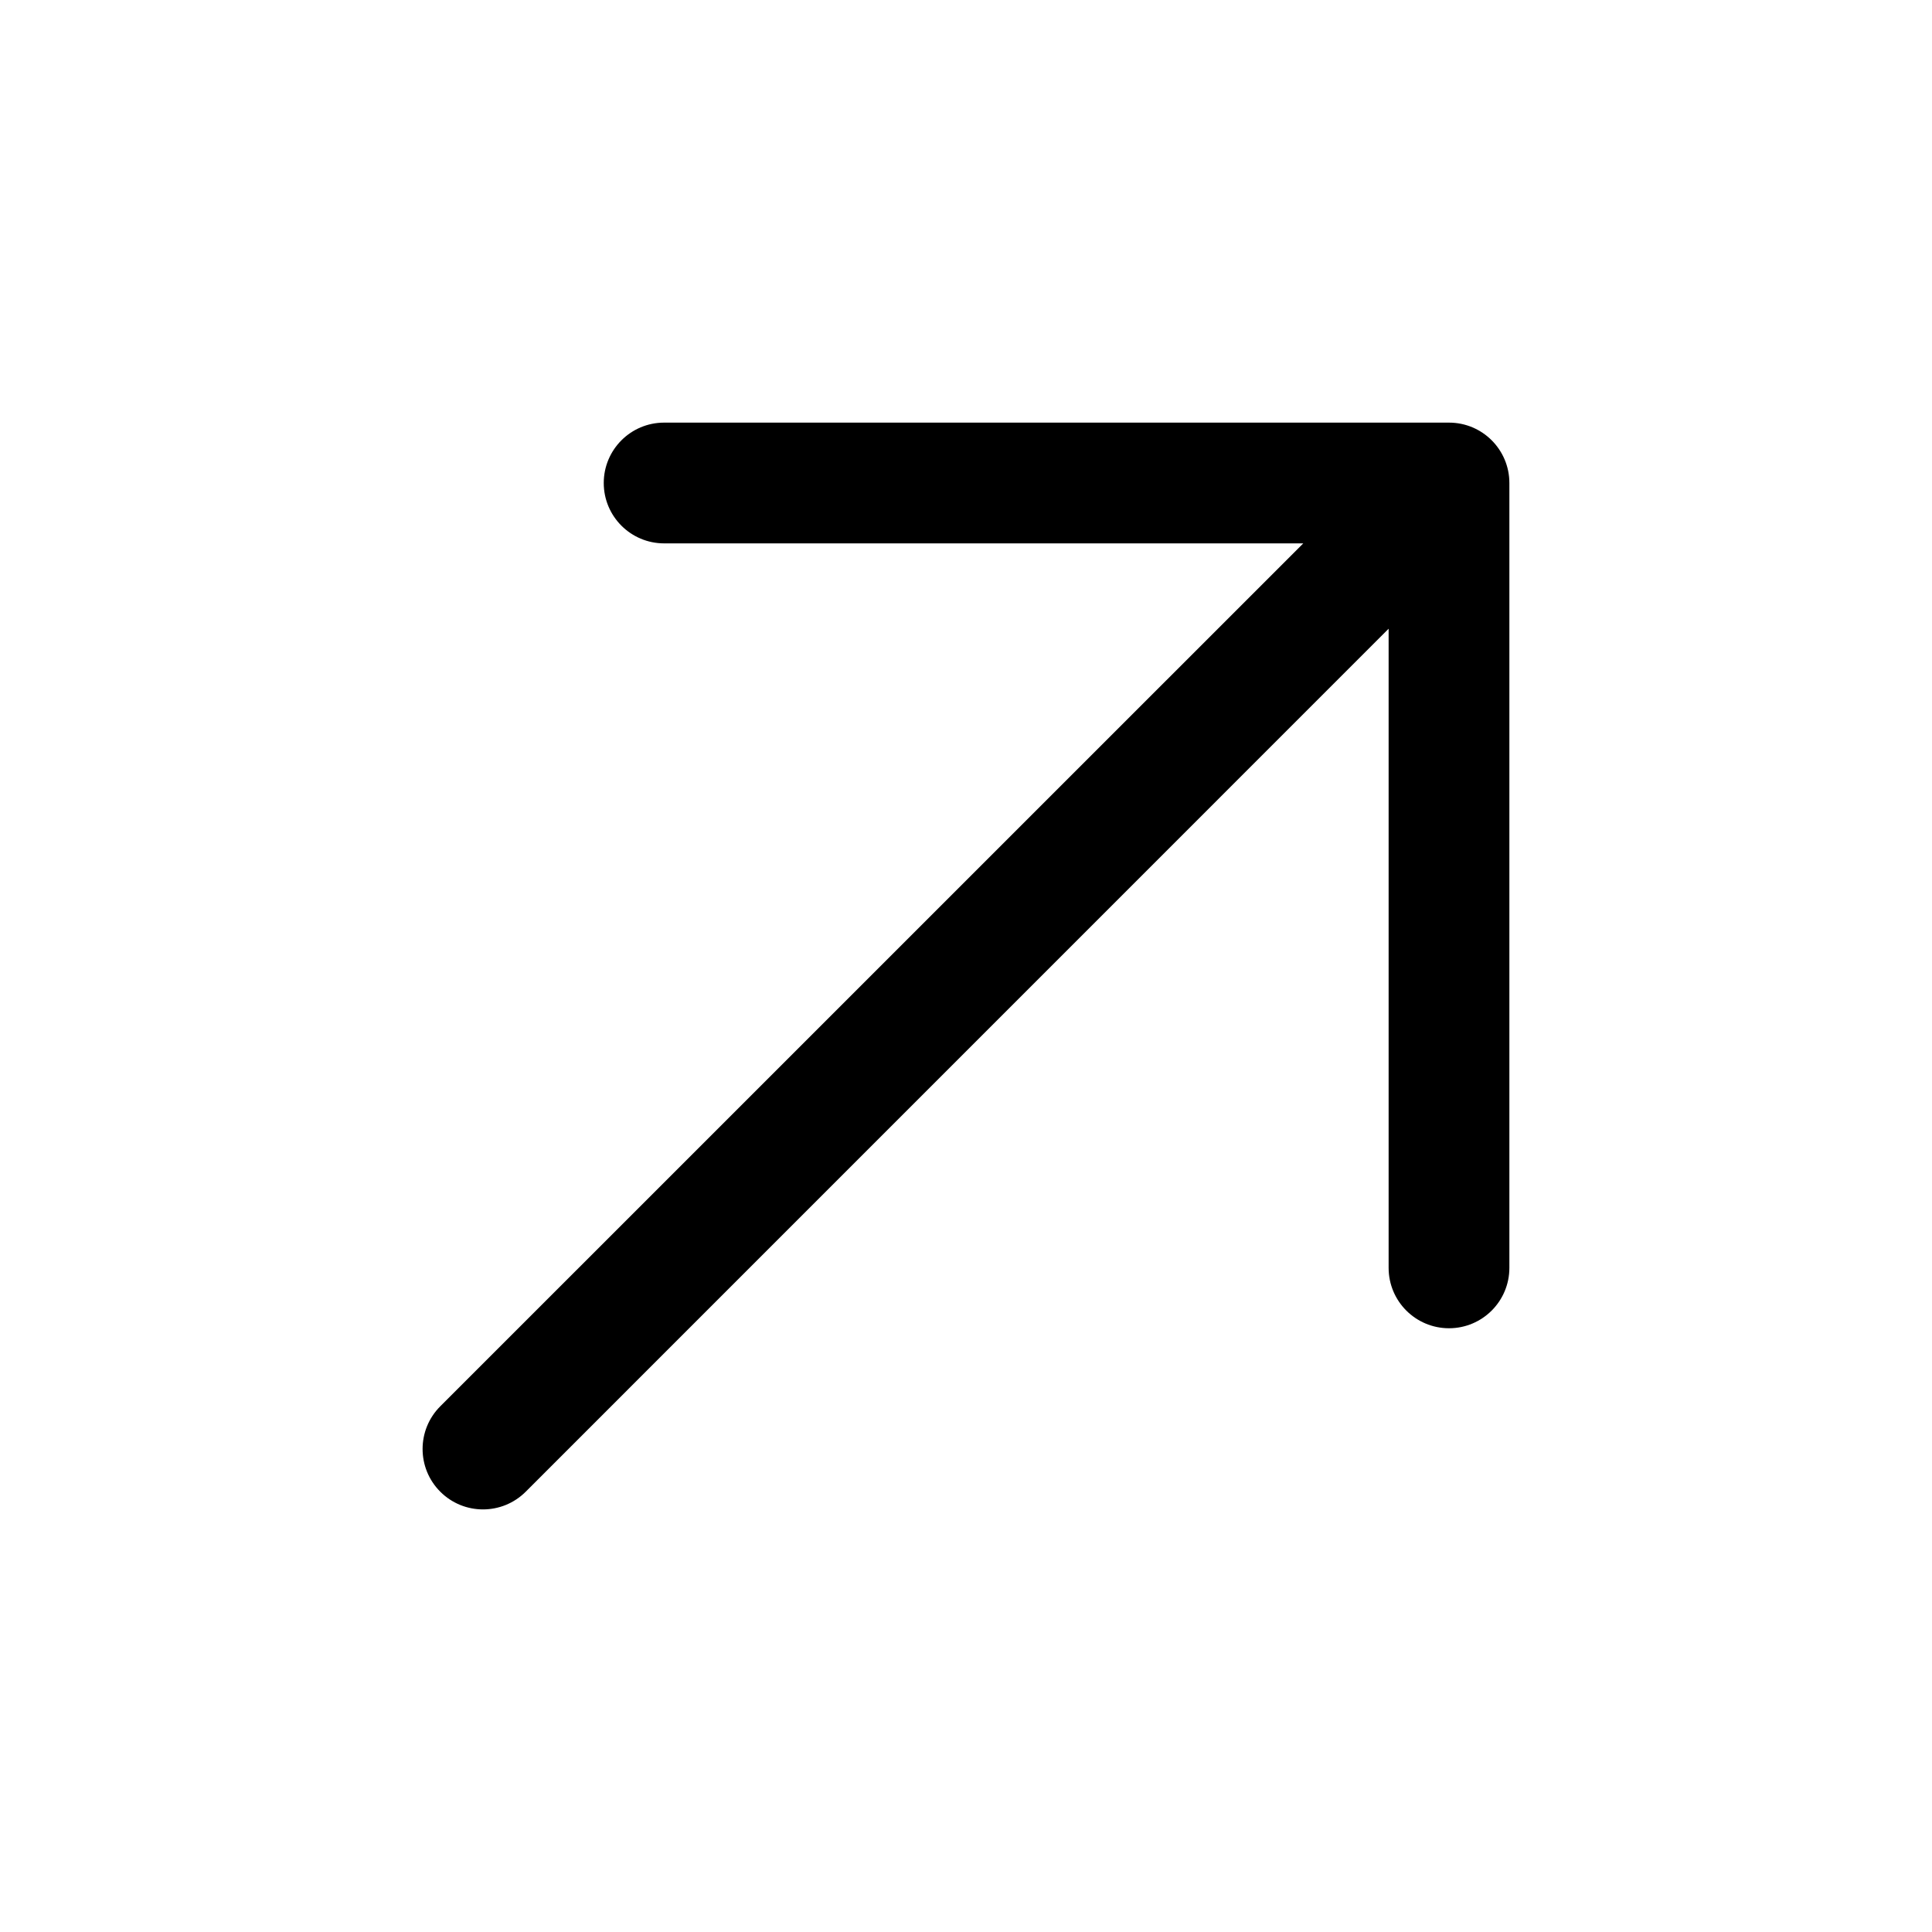
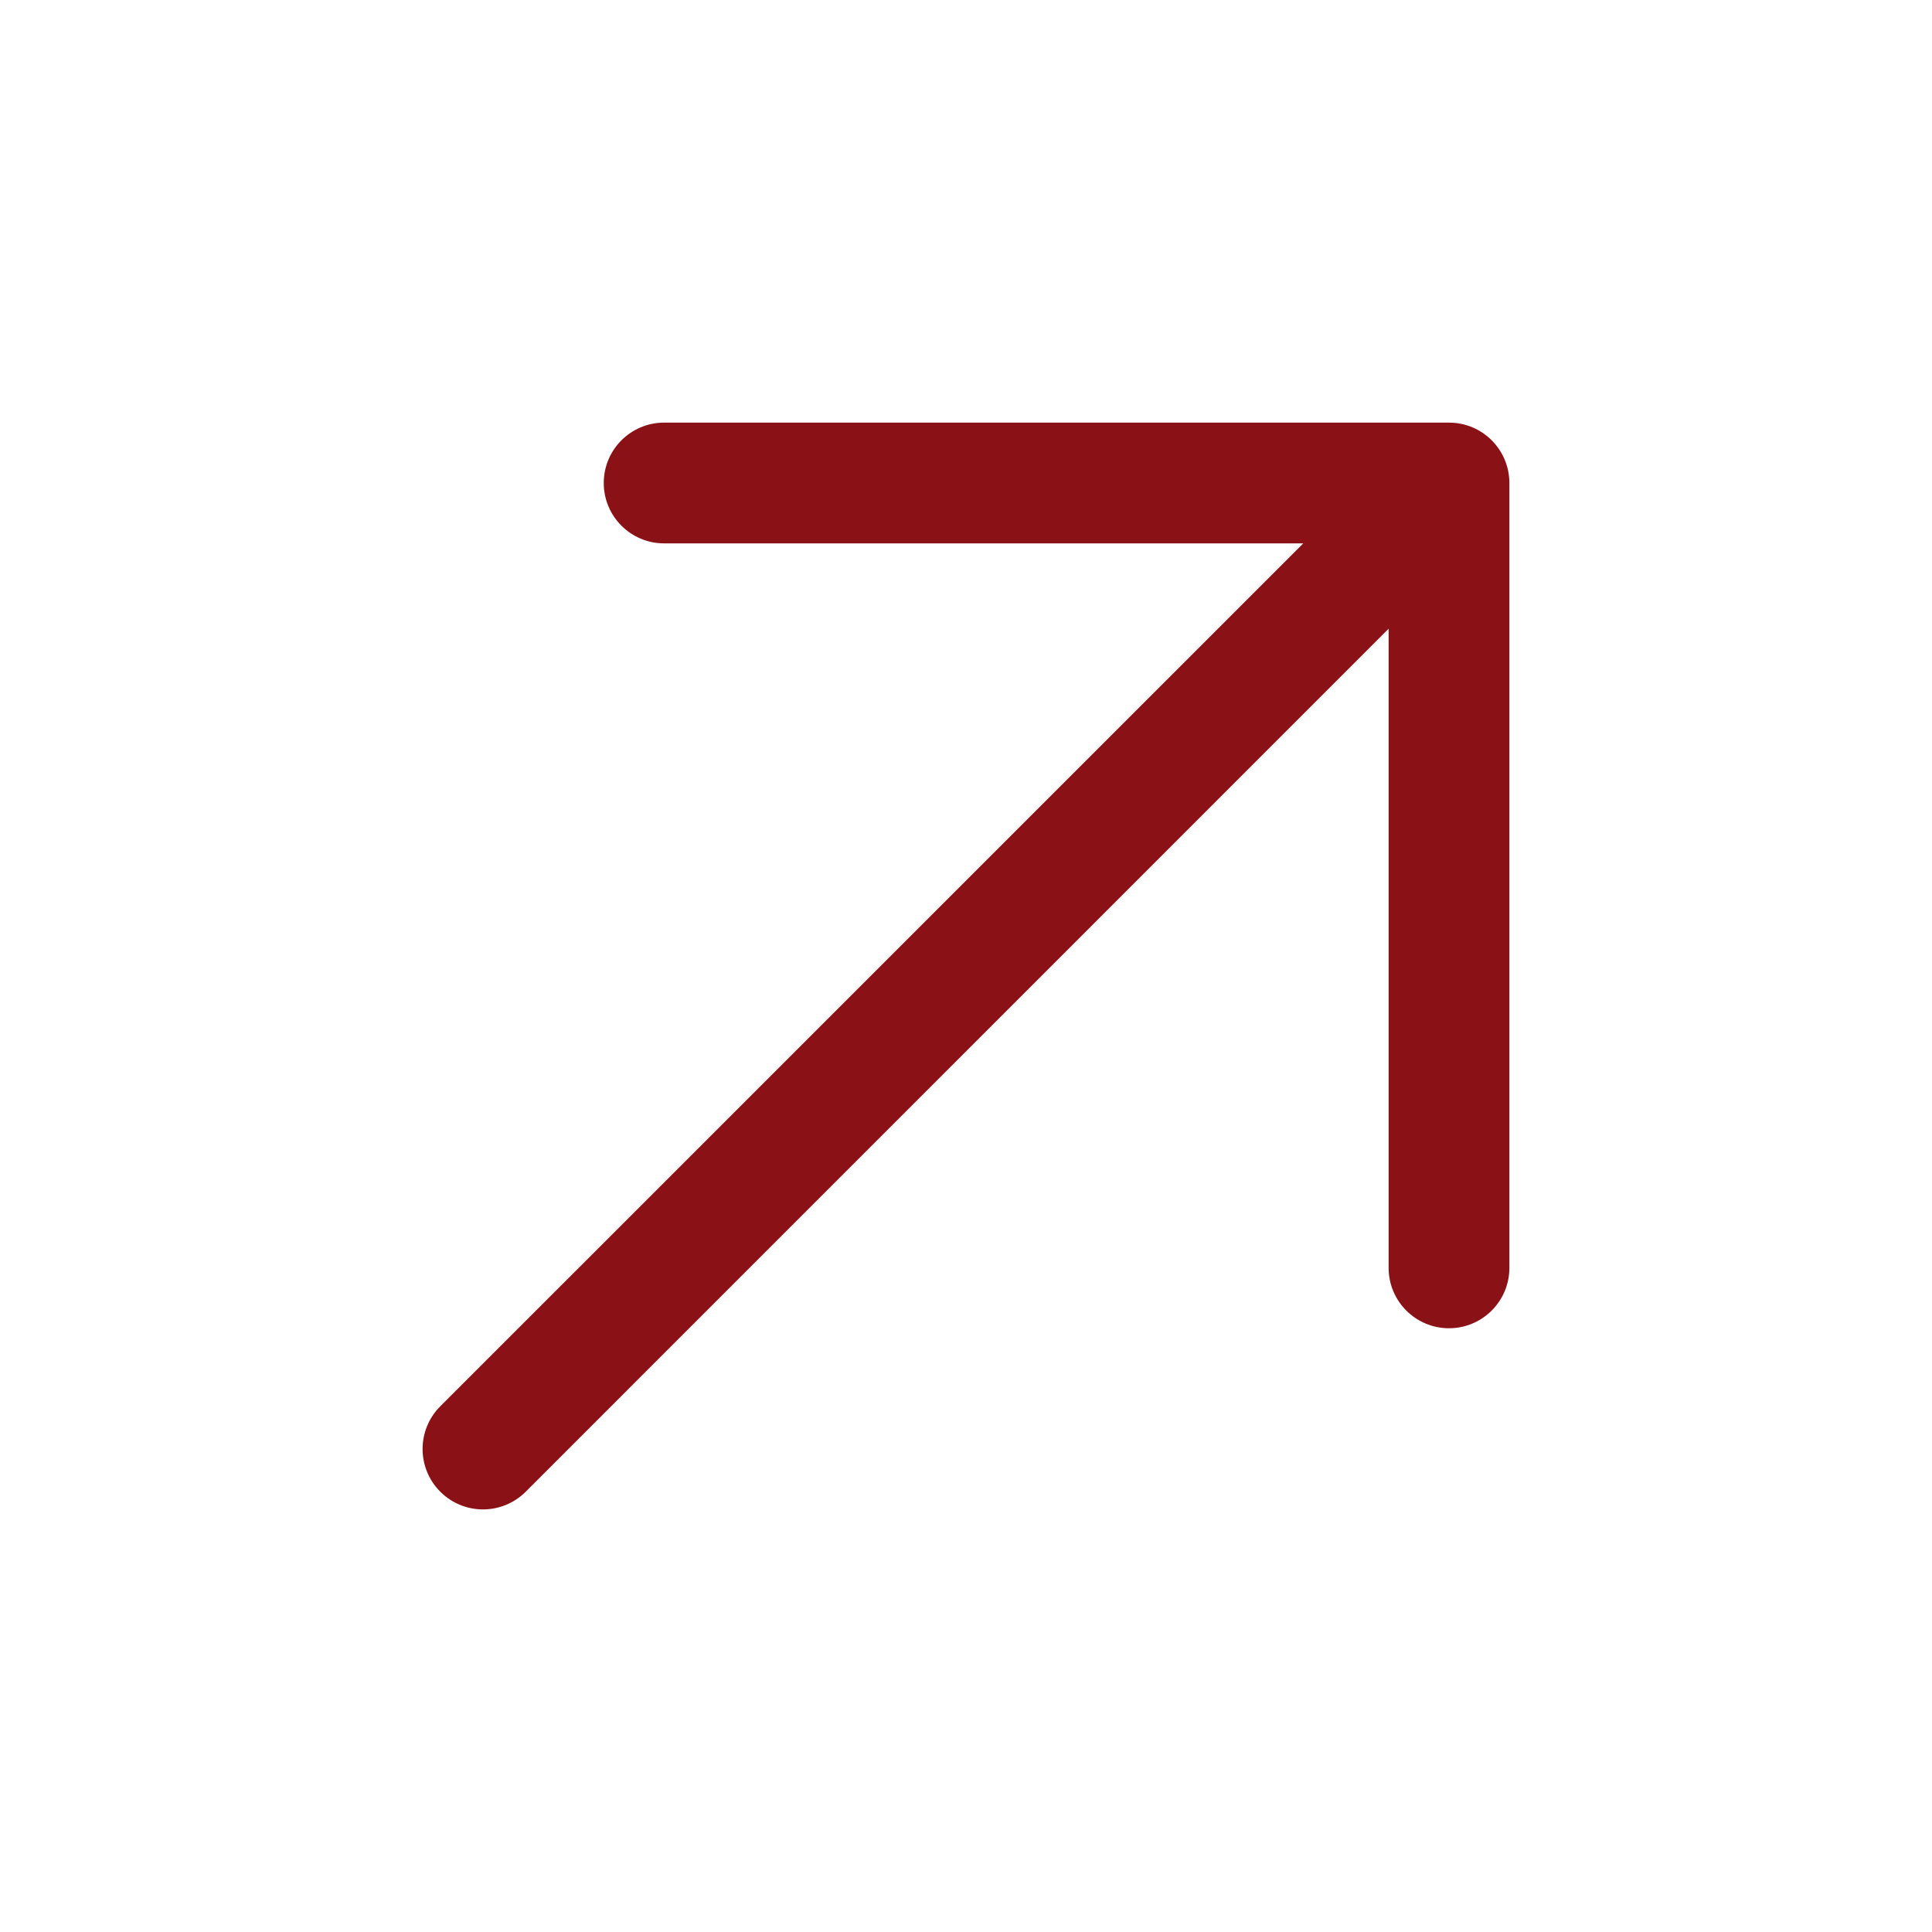
- <svg xmlns="http://www.w3.org/2000/svg" viewBox="0 0 256 256" fill="currentColor">
+ <svg xmlns="http://www.w3.org/2000/svg" viewBox="0 0 256 256" fill="#8a1116">
  <path d="M200,64V168a8,8,0,0,1-16,0V83.31L69.66,197.66a8,8,0,0,1-11.32-11.32L172.69,72H88a8,8,0,0,1,0-16H192A8,8,0,0,1,200,64Z" />
</svg>
